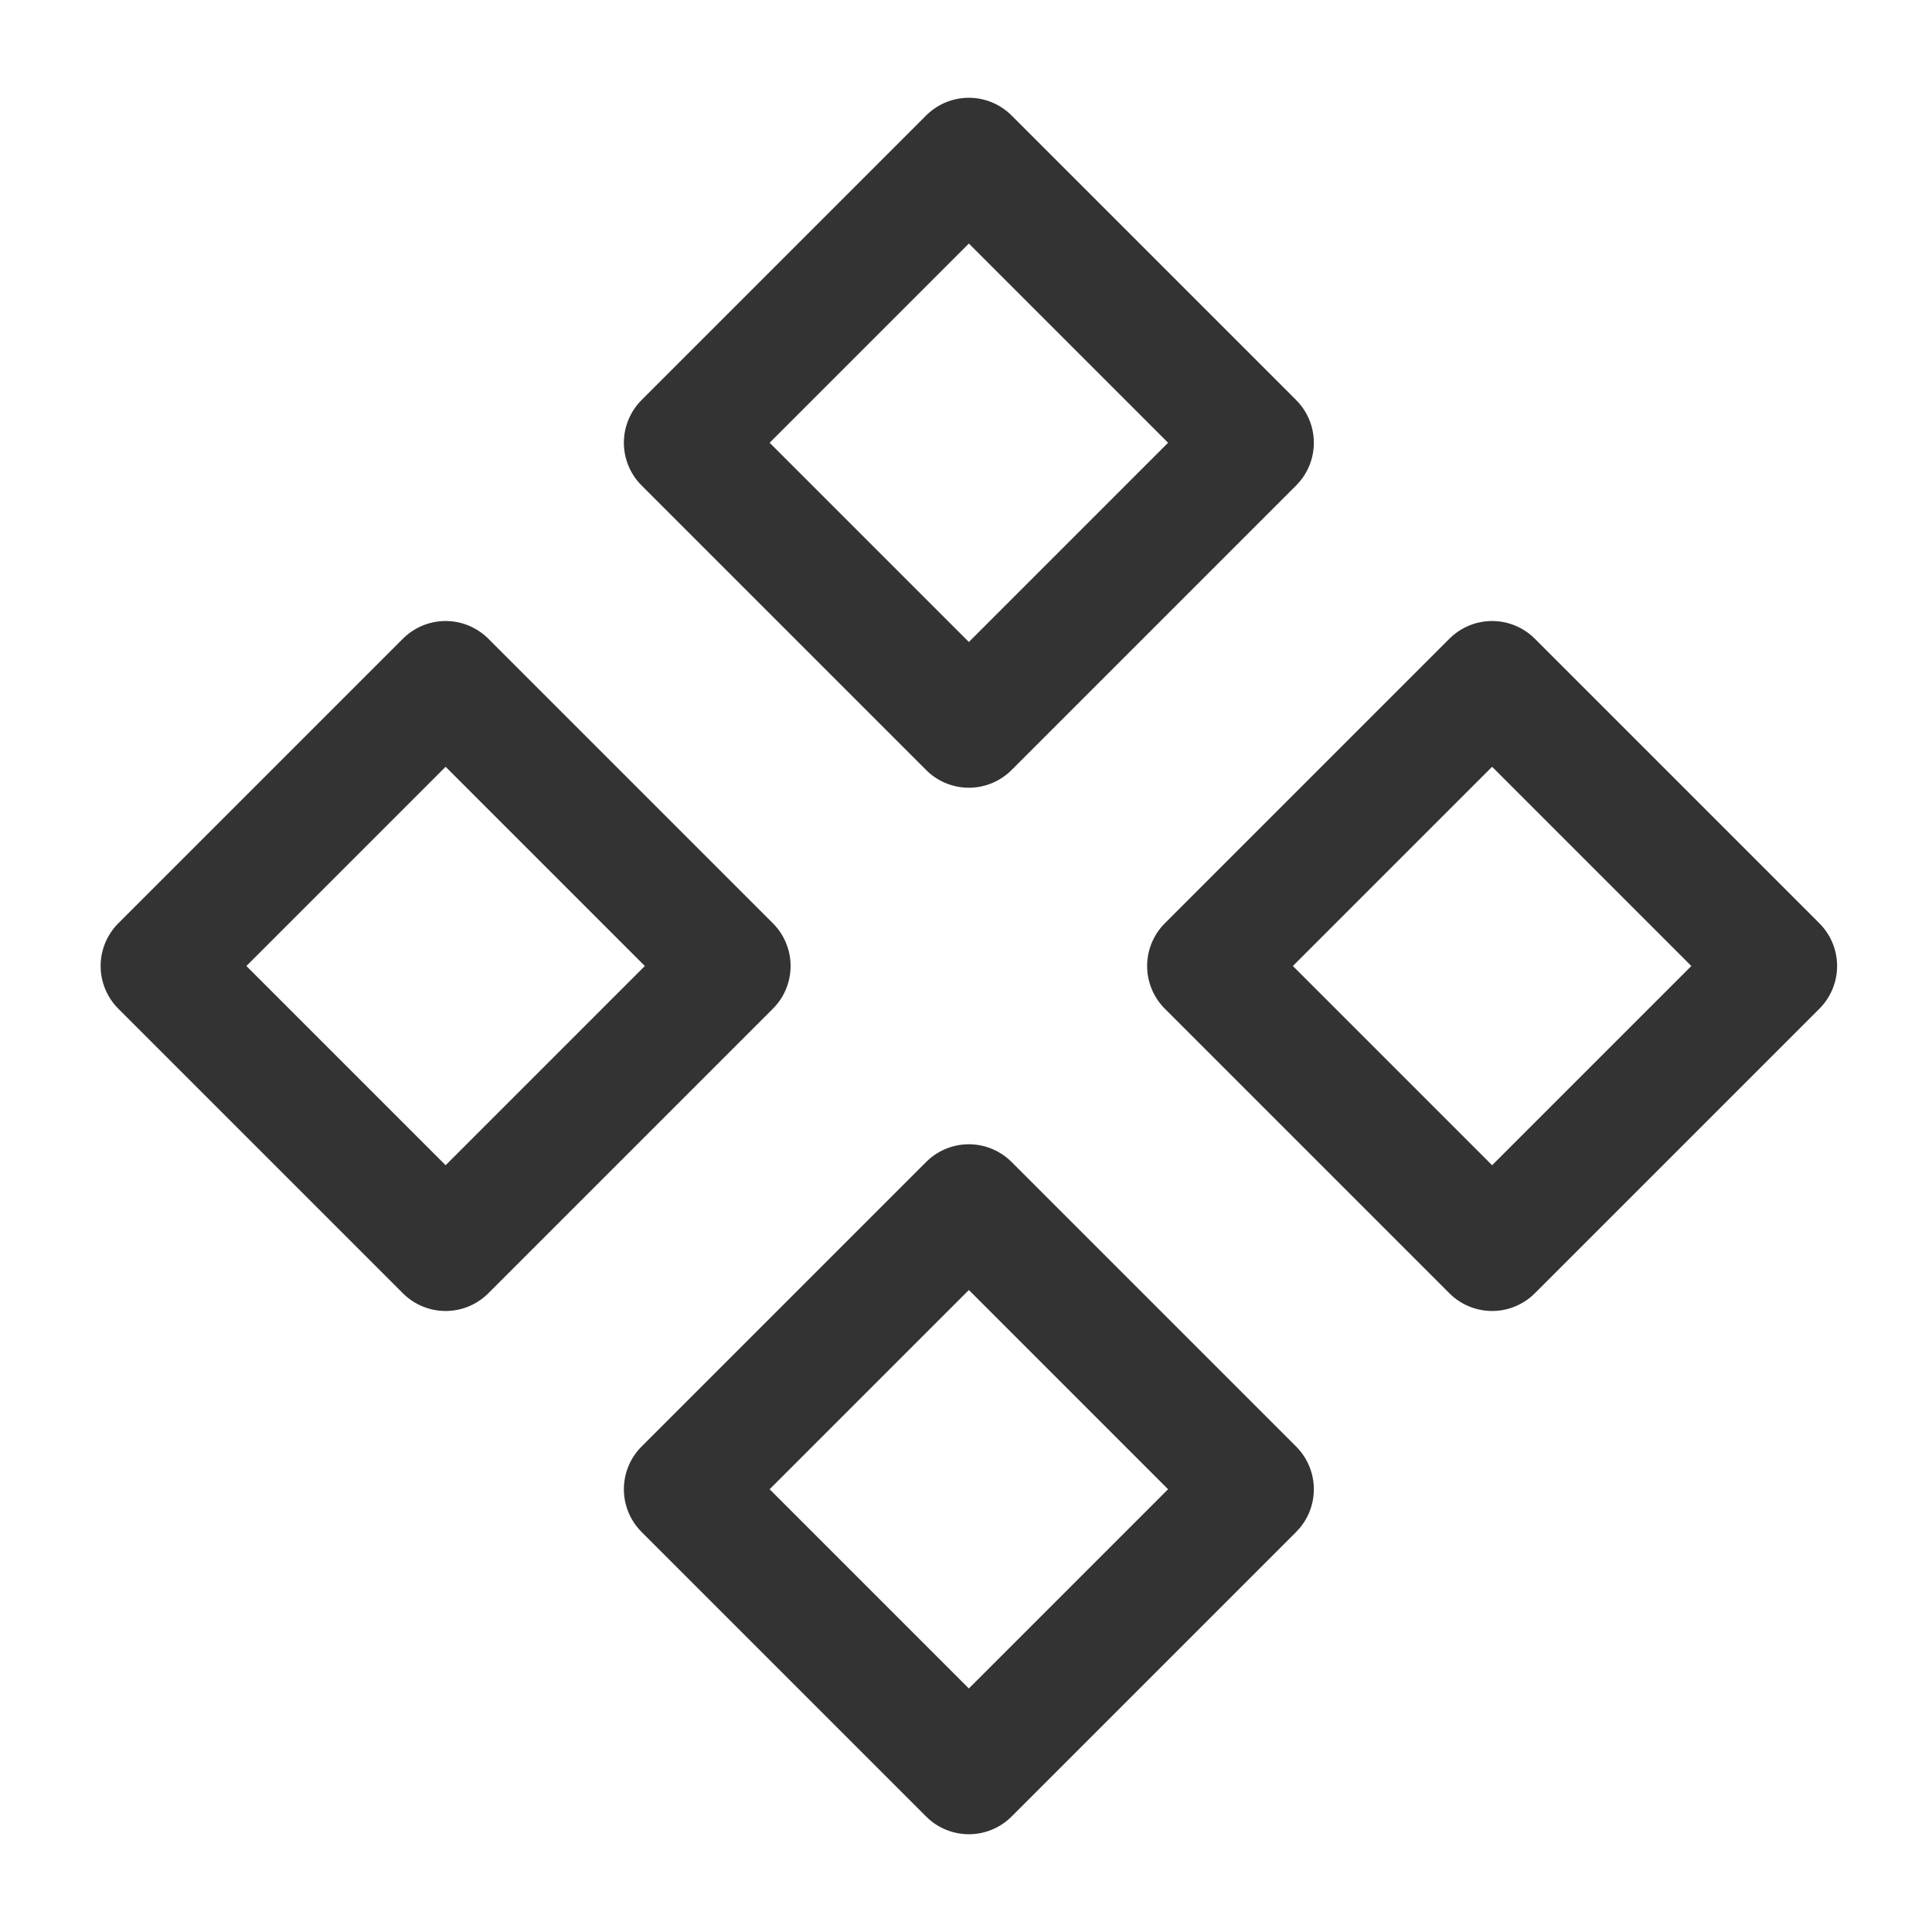
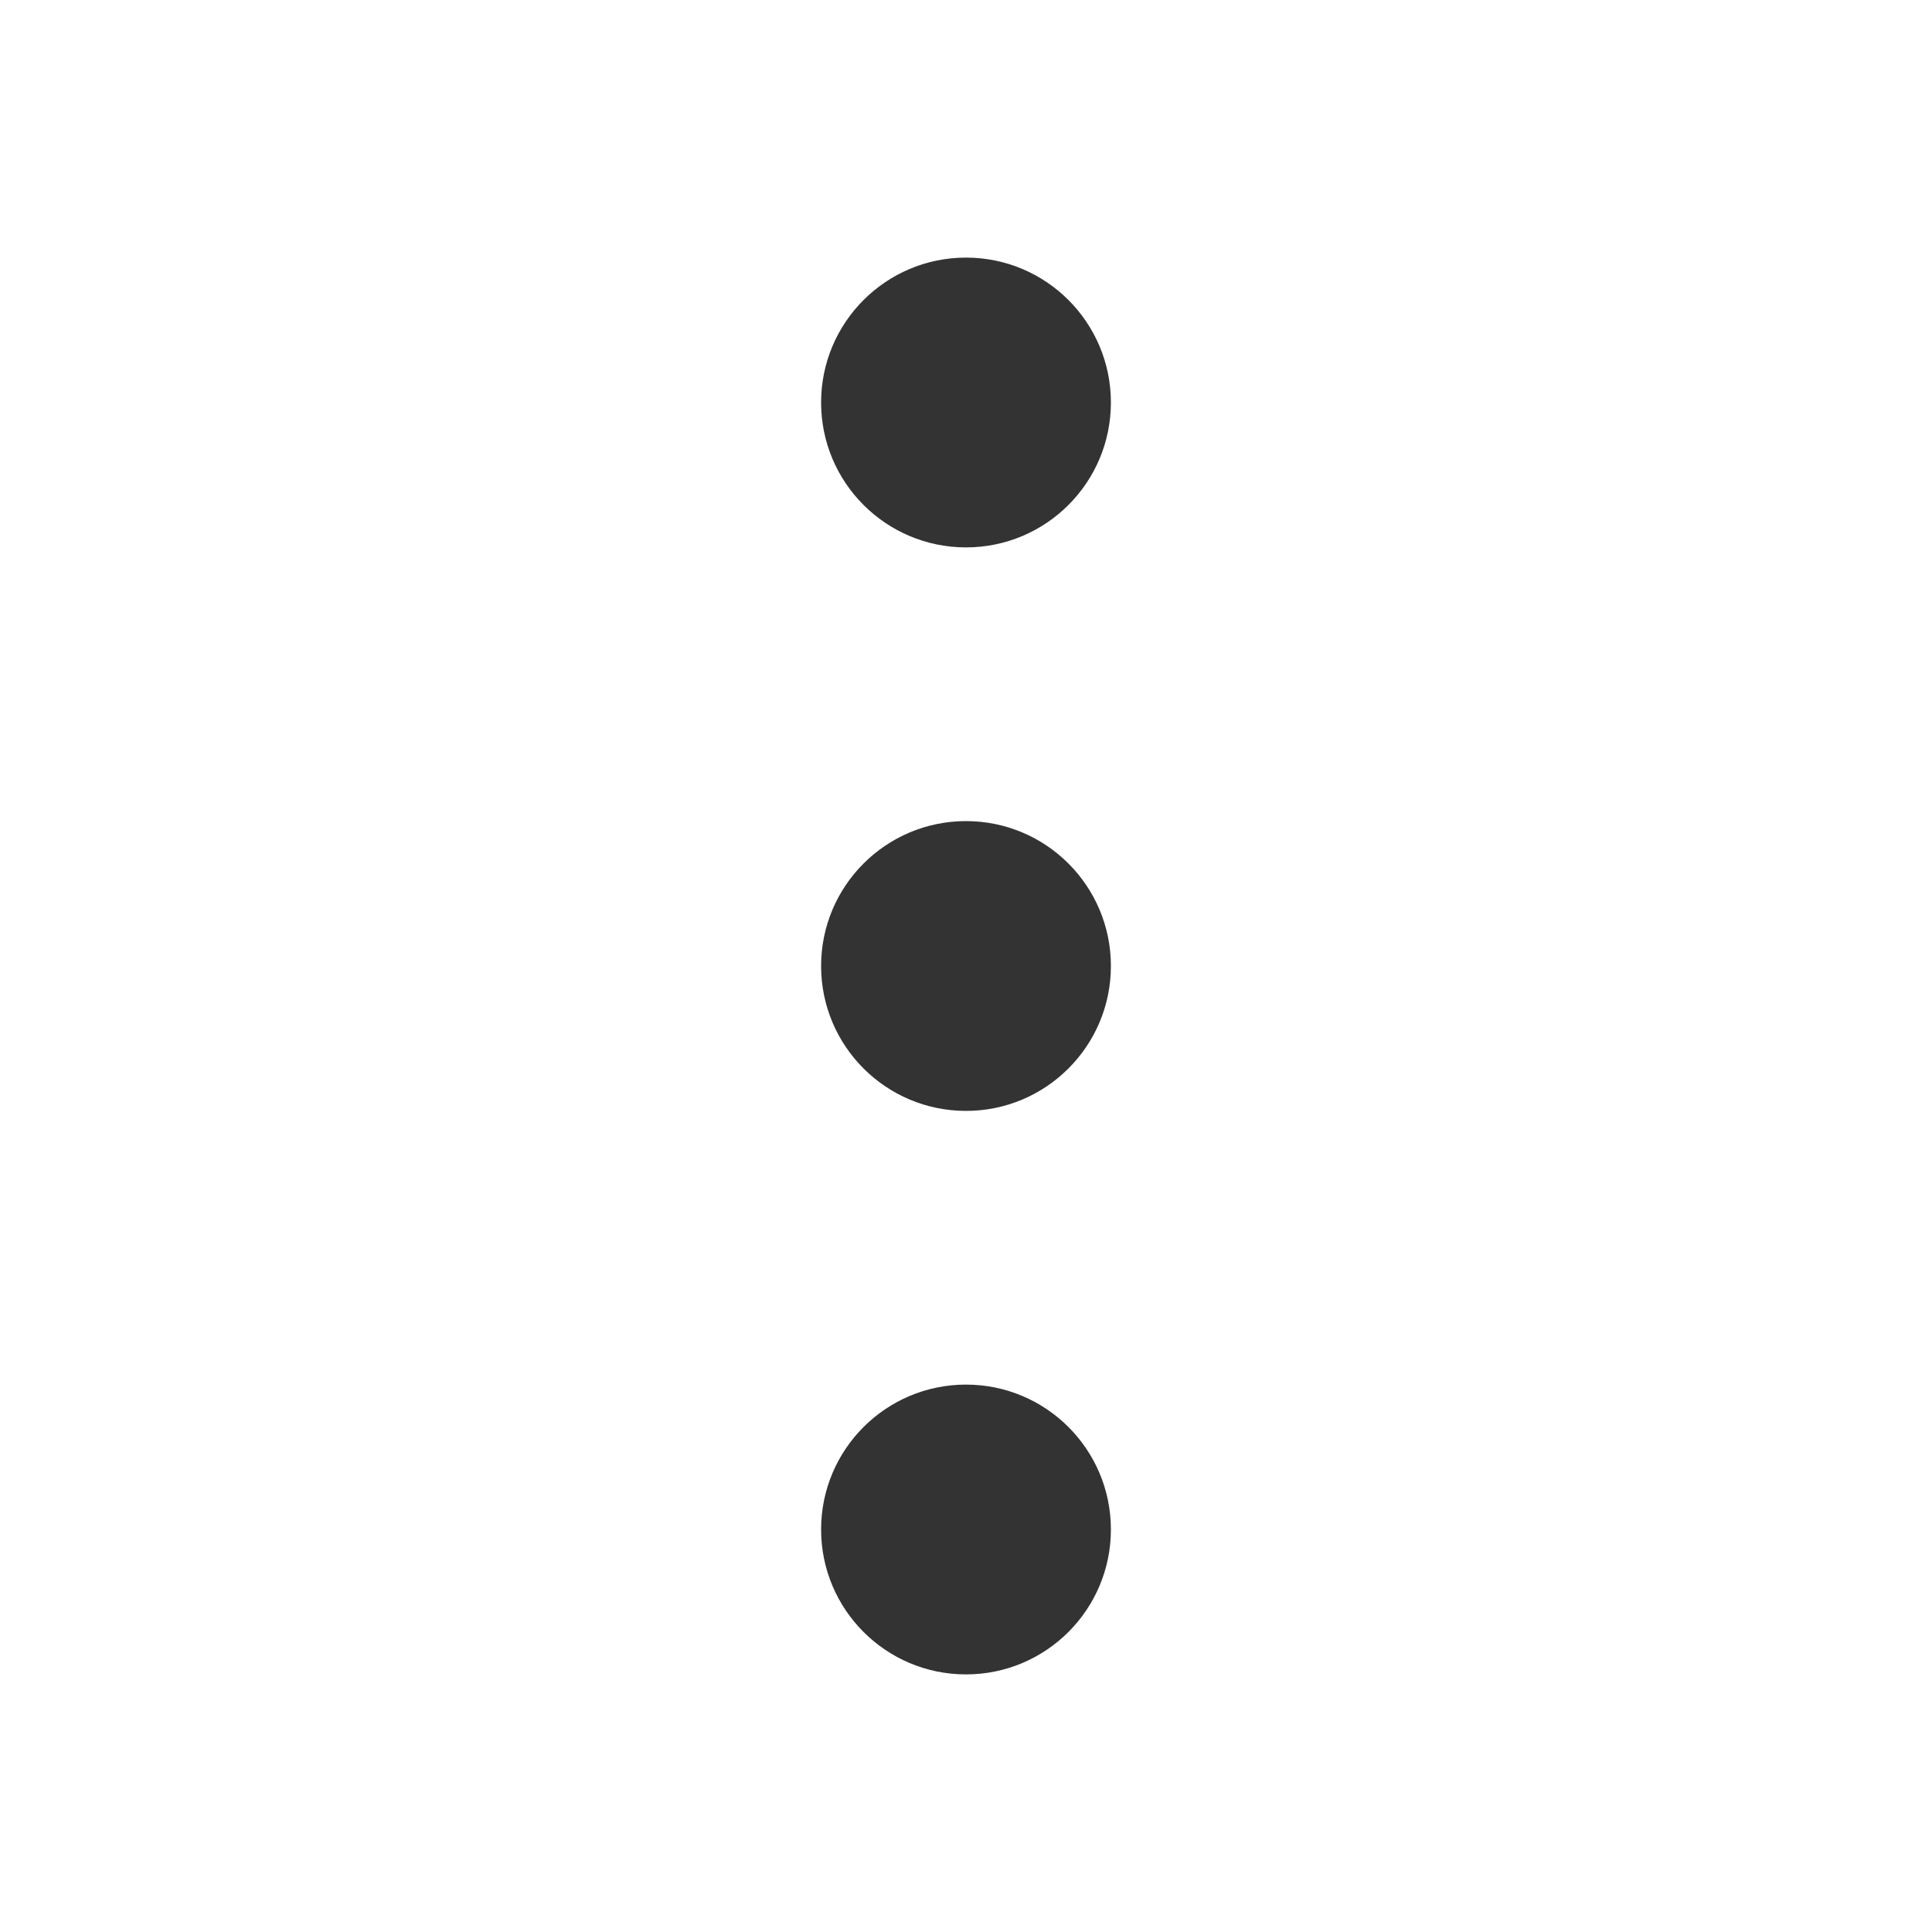
<svg xmlns="http://www.w3.org/2000/svg" width="16" height="16" viewBox="0 0 48 48" fill="none">
-   <rect x="17" y="11" width="10" height="10" transform="rotate(-45 17 11)" fill="none" stroke="#333" stroke-width="3" stroke-linecap="round" stroke-linejoin="round" />
-   <rect x="30" y="24" width="10" height="10" transform="rotate(-45 30 24)" fill="none" stroke="#333" stroke-width="3" stroke-linecap="round" stroke-linejoin="round" />
-   <rect x="4" y="24" width="10" height="10" transform="rotate(-45 4 24)" fill="none" stroke="#333" stroke-width="3" stroke-linecap="round" stroke-linejoin="round" />
-   <rect x="17" y="37" width="10" height="10" transform="rotate(-45 17 37)" fill="none" stroke="#333" stroke-width="3" stroke-linecap="round" stroke-linejoin="round" />
+   <circle cx="24" cy="10" r="3.6" fill="#333" />
+   <circle cx="24" cy="24" r="3.6" fill="#333" />
+   <circle cx="24" cy="38" r="3.6" fill="#333" />
</svg>
